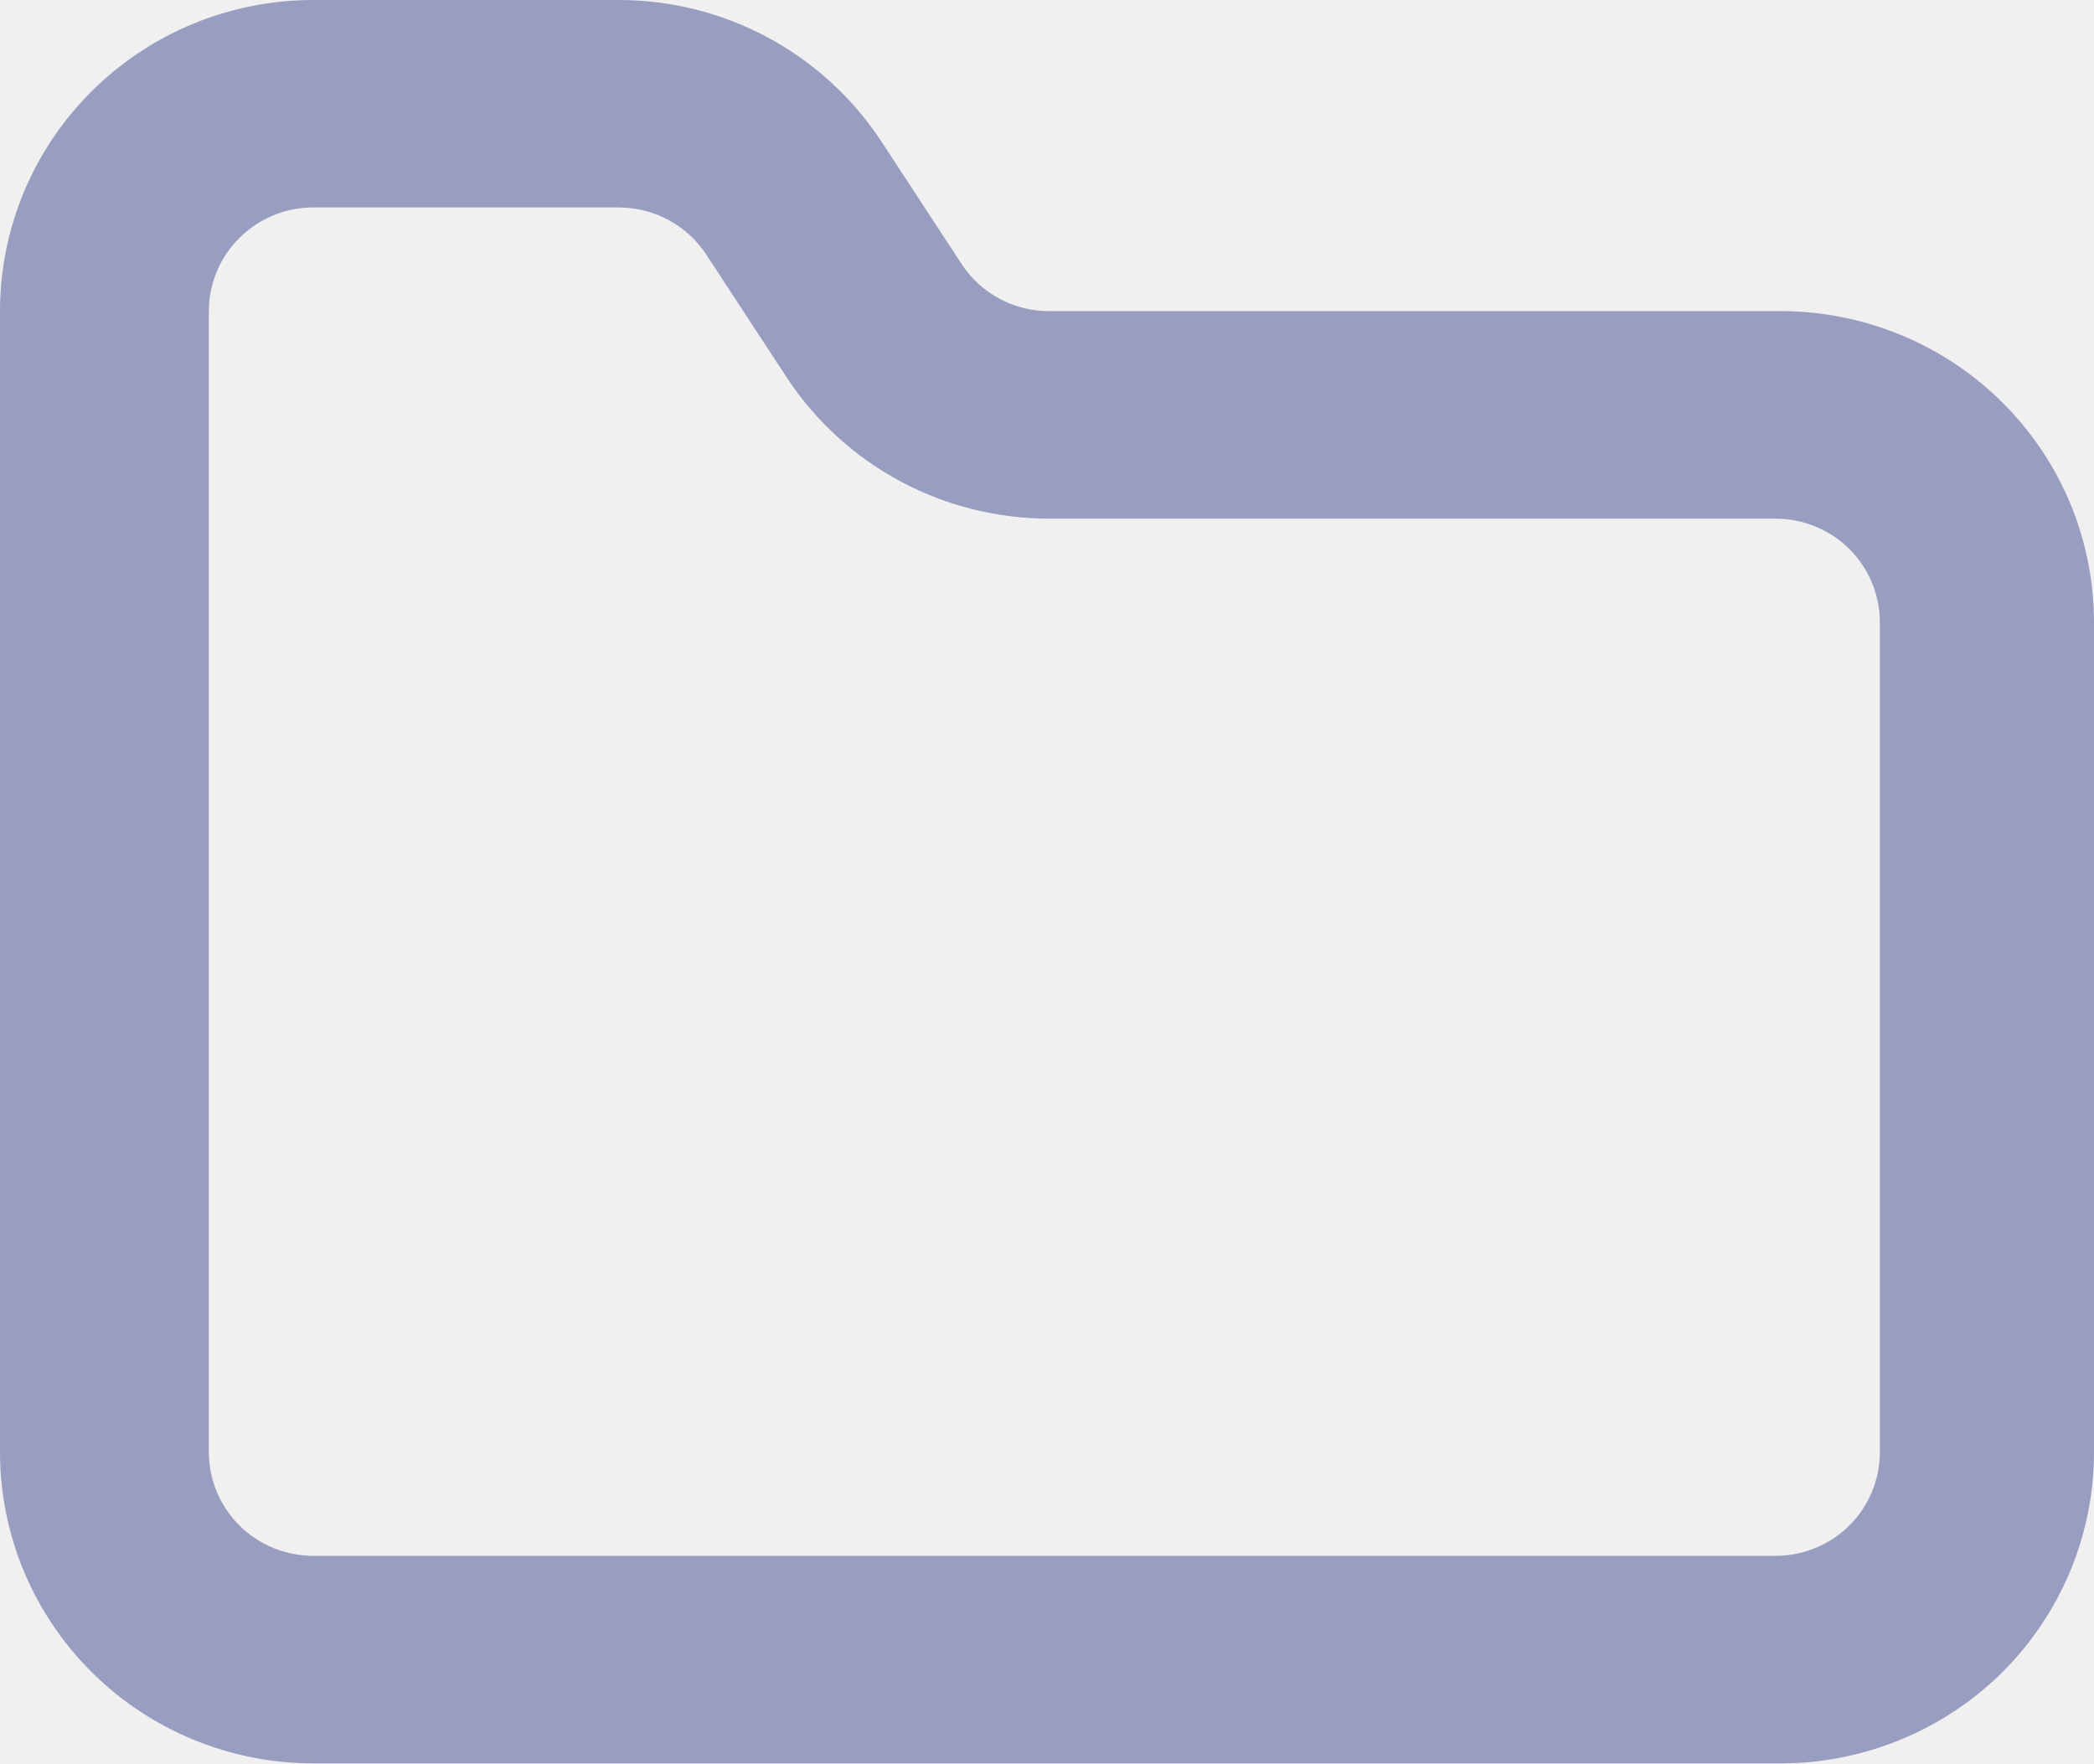
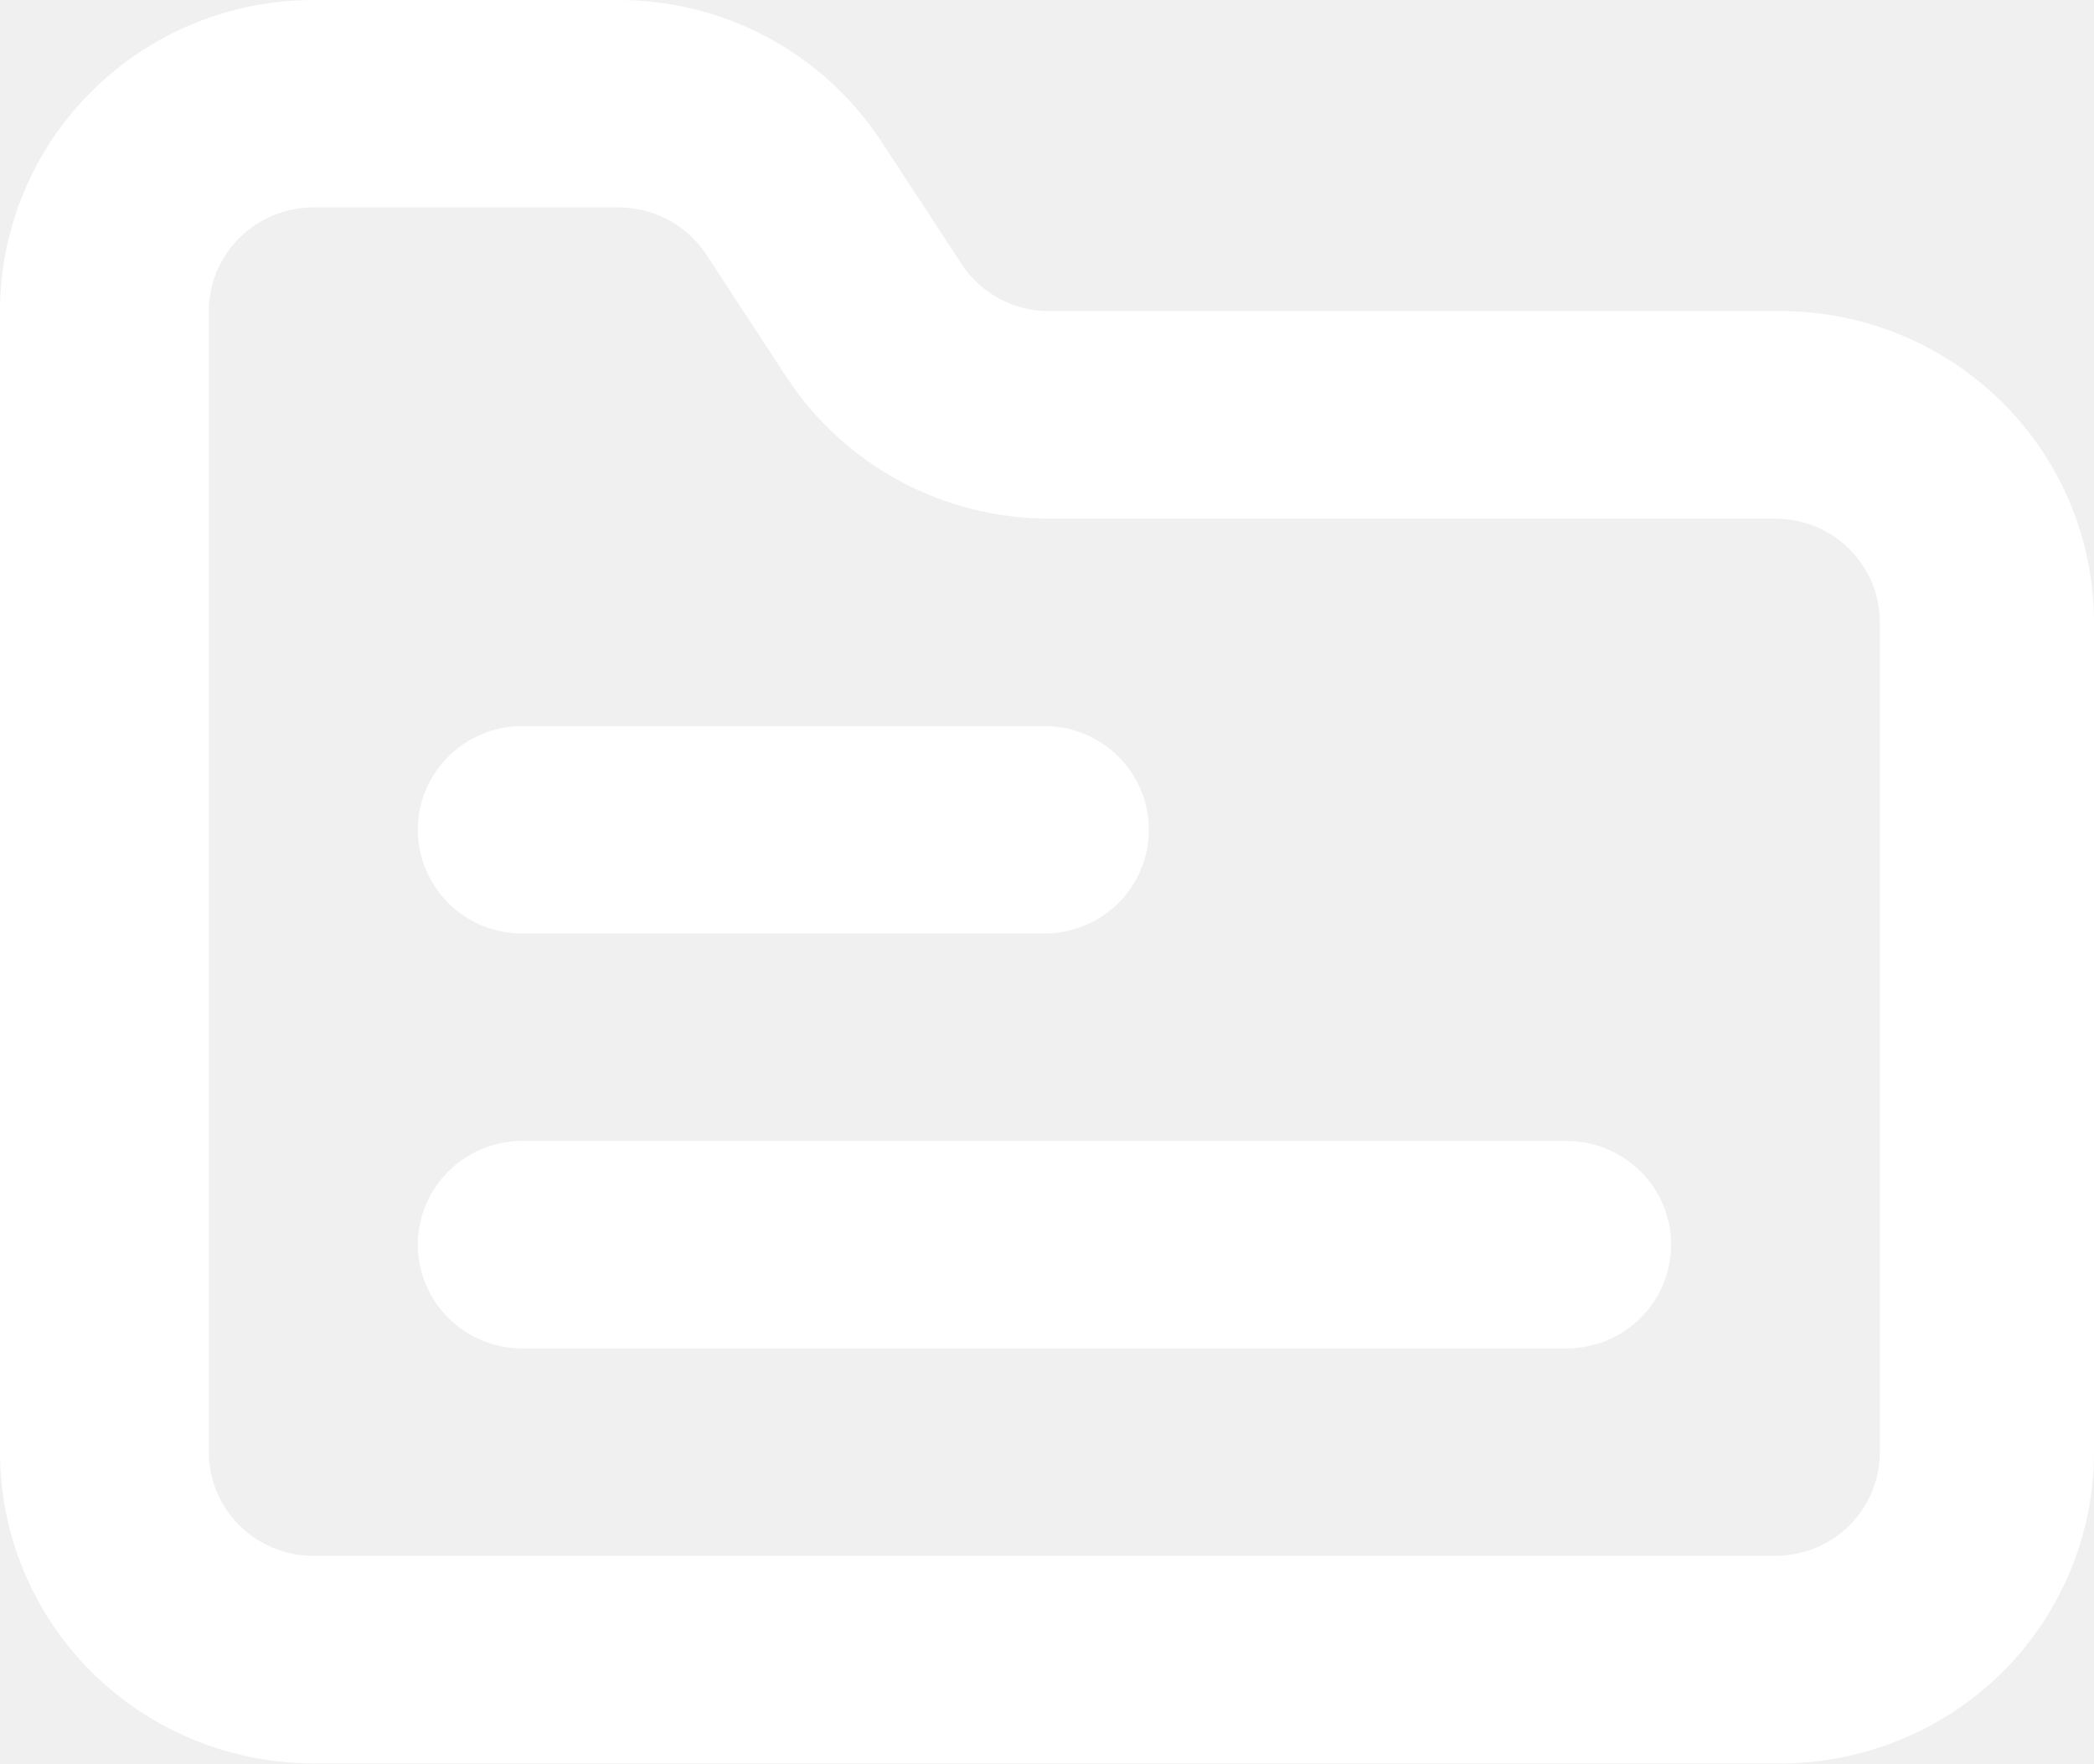
<svg xmlns="http://www.w3.org/2000/svg" width="19" height="16" viewBox="0 0 19 16" fill="none">
-   <path d="M16.11 16H2.843C2.089 16 1.366 15.702 0.833 15.173C0.3 14.643 0 13.925 0 13.176V2.823C0 2.075 0.3 1.356 0.833 0.827C1.366 0.297 2.089 3.1825e-06 2.843 3.1825e-06H5.61C6.081 -0.001 6.546 0.115 6.961 0.337C7.376 0.559 7.729 0.88 7.989 1.271L8.728 2.4C8.814 2.531 8.933 2.638 9.072 2.712C9.211 2.786 9.366 2.824 9.524 2.823H16.157C16.911 2.823 17.634 3.121 18.167 3.65C18.701 4.18 19 4.898 19 5.647V13.176C19 13.551 18.925 13.922 18.779 14.268C18.633 14.613 18.42 14.927 18.151 15.19C17.882 15.452 17.563 15.659 17.212 15.798C16.862 15.937 16.487 16.006 16.11 16ZM2.843 1.882C2.592 1.882 2.351 1.981 2.173 2.158C1.995 2.334 1.895 2.574 1.895 2.823V13.176C1.895 13.426 1.995 13.665 2.173 13.842C2.351 14.018 2.592 14.117 2.843 14.117H16.11C16.361 14.117 16.602 14.018 16.78 13.842C16.957 13.665 17.057 13.426 17.057 13.176V5.647C17.057 5.397 16.957 5.158 16.78 4.981C16.602 4.805 16.361 4.706 16.11 4.706H9.524C9.052 4.706 8.588 4.591 8.173 4.369C7.758 4.147 7.404 3.826 7.145 3.435L6.406 2.306C6.319 2.175 6.201 2.068 6.062 1.994C5.923 1.92 5.768 1.882 5.61 1.882H2.843Z" fill="#999DC0" />
+   <path d="M16.11 16H2.843C2.089 16 1.366 15.702 0.833 15.173C0.3 14.643 0 13.925 0 13.176V2.823C0 2.075 0.3 1.356 0.833 0.827C1.366 0.297 2.089 3.1825e-06 2.843 3.1825e-06H5.61C6.081 -0.001 6.546 0.115 6.961 0.337C7.376 0.559 7.729 0.88 7.989 1.271L8.728 2.4C8.814 2.531 8.933 2.638 9.072 2.712C9.211 2.786 9.366 2.824 9.524 2.823H16.157C16.911 2.823 17.634 3.121 18.167 3.65C18.701 4.18 19 4.898 19 5.647V13.176C19 13.551 18.925 13.922 18.779 14.268C18.633 14.613 18.42 14.927 18.151 15.19C17.882 15.452 17.563 15.659 17.212 15.798C16.862 15.937 16.487 16.006 16.11 16ZM2.843 1.882C2.592 1.882 2.351 1.981 2.173 2.158C1.995 2.334 1.895 2.574 1.895 2.823V13.176C1.895 13.426 1.995 13.665 2.173 13.842C2.351 14.018 2.592 14.117 2.843 14.117H16.11C16.361 14.117 16.602 14.018 16.78 13.842C16.957 13.665 17.057 13.426 17.057 13.176V5.647C17.057 5.397 16.957 5.158 16.78 4.981C16.602 4.805 16.361 4.706 16.11 4.706H9.524C9.052 4.706 8.588 4.591 8.173 4.369C7.758 4.147 7.404 3.826 7.145 3.435L6.406 2.306C6.319 2.175 6.201 2.068 6.062 1.994C5.923 1.92 5.768 1.882 5.61 1.882H2.843Z" fill="white" />
+   <path d="M14.215 12.235H4.739C4.487 12.235 4.246 12.136 4.069 11.959C3.891 11.783 3.791 11.543 3.791 11.294C3.791 11.044 3.891 10.805 4.069 10.628C4.246 10.452 4.487 10.352 4.739 10.352H14.215C14.466 10.352 14.707 10.452 14.885 10.628C15.063 10.805 15.163 11.044 15.163 11.294C15.163 11.543 15.063 11.783 14.885 11.959C14.707 12.136 14.466 12.235 14.215 12.235Z" fill="white" />
+   <path d="M9.477 8.47H4.739C4.487 8.47 4.246 8.371 4.069 8.195C3.891 8.018 3.791 7.779 3.791 7.529C3.791 7.279 3.891 7.04 4.069 6.864C4.246 6.687 4.487 6.588 4.739 6.588H9.477C9.728 6.588 9.969 6.687 10.147 6.864C10.325 7.04 10.424 7.279 10.424 7.529C10.424 7.779 10.325 8.018 10.147 8.195C9.969 8.371 9.728 8.47 9.477 8.47Z" fill="white" />
</svg>
